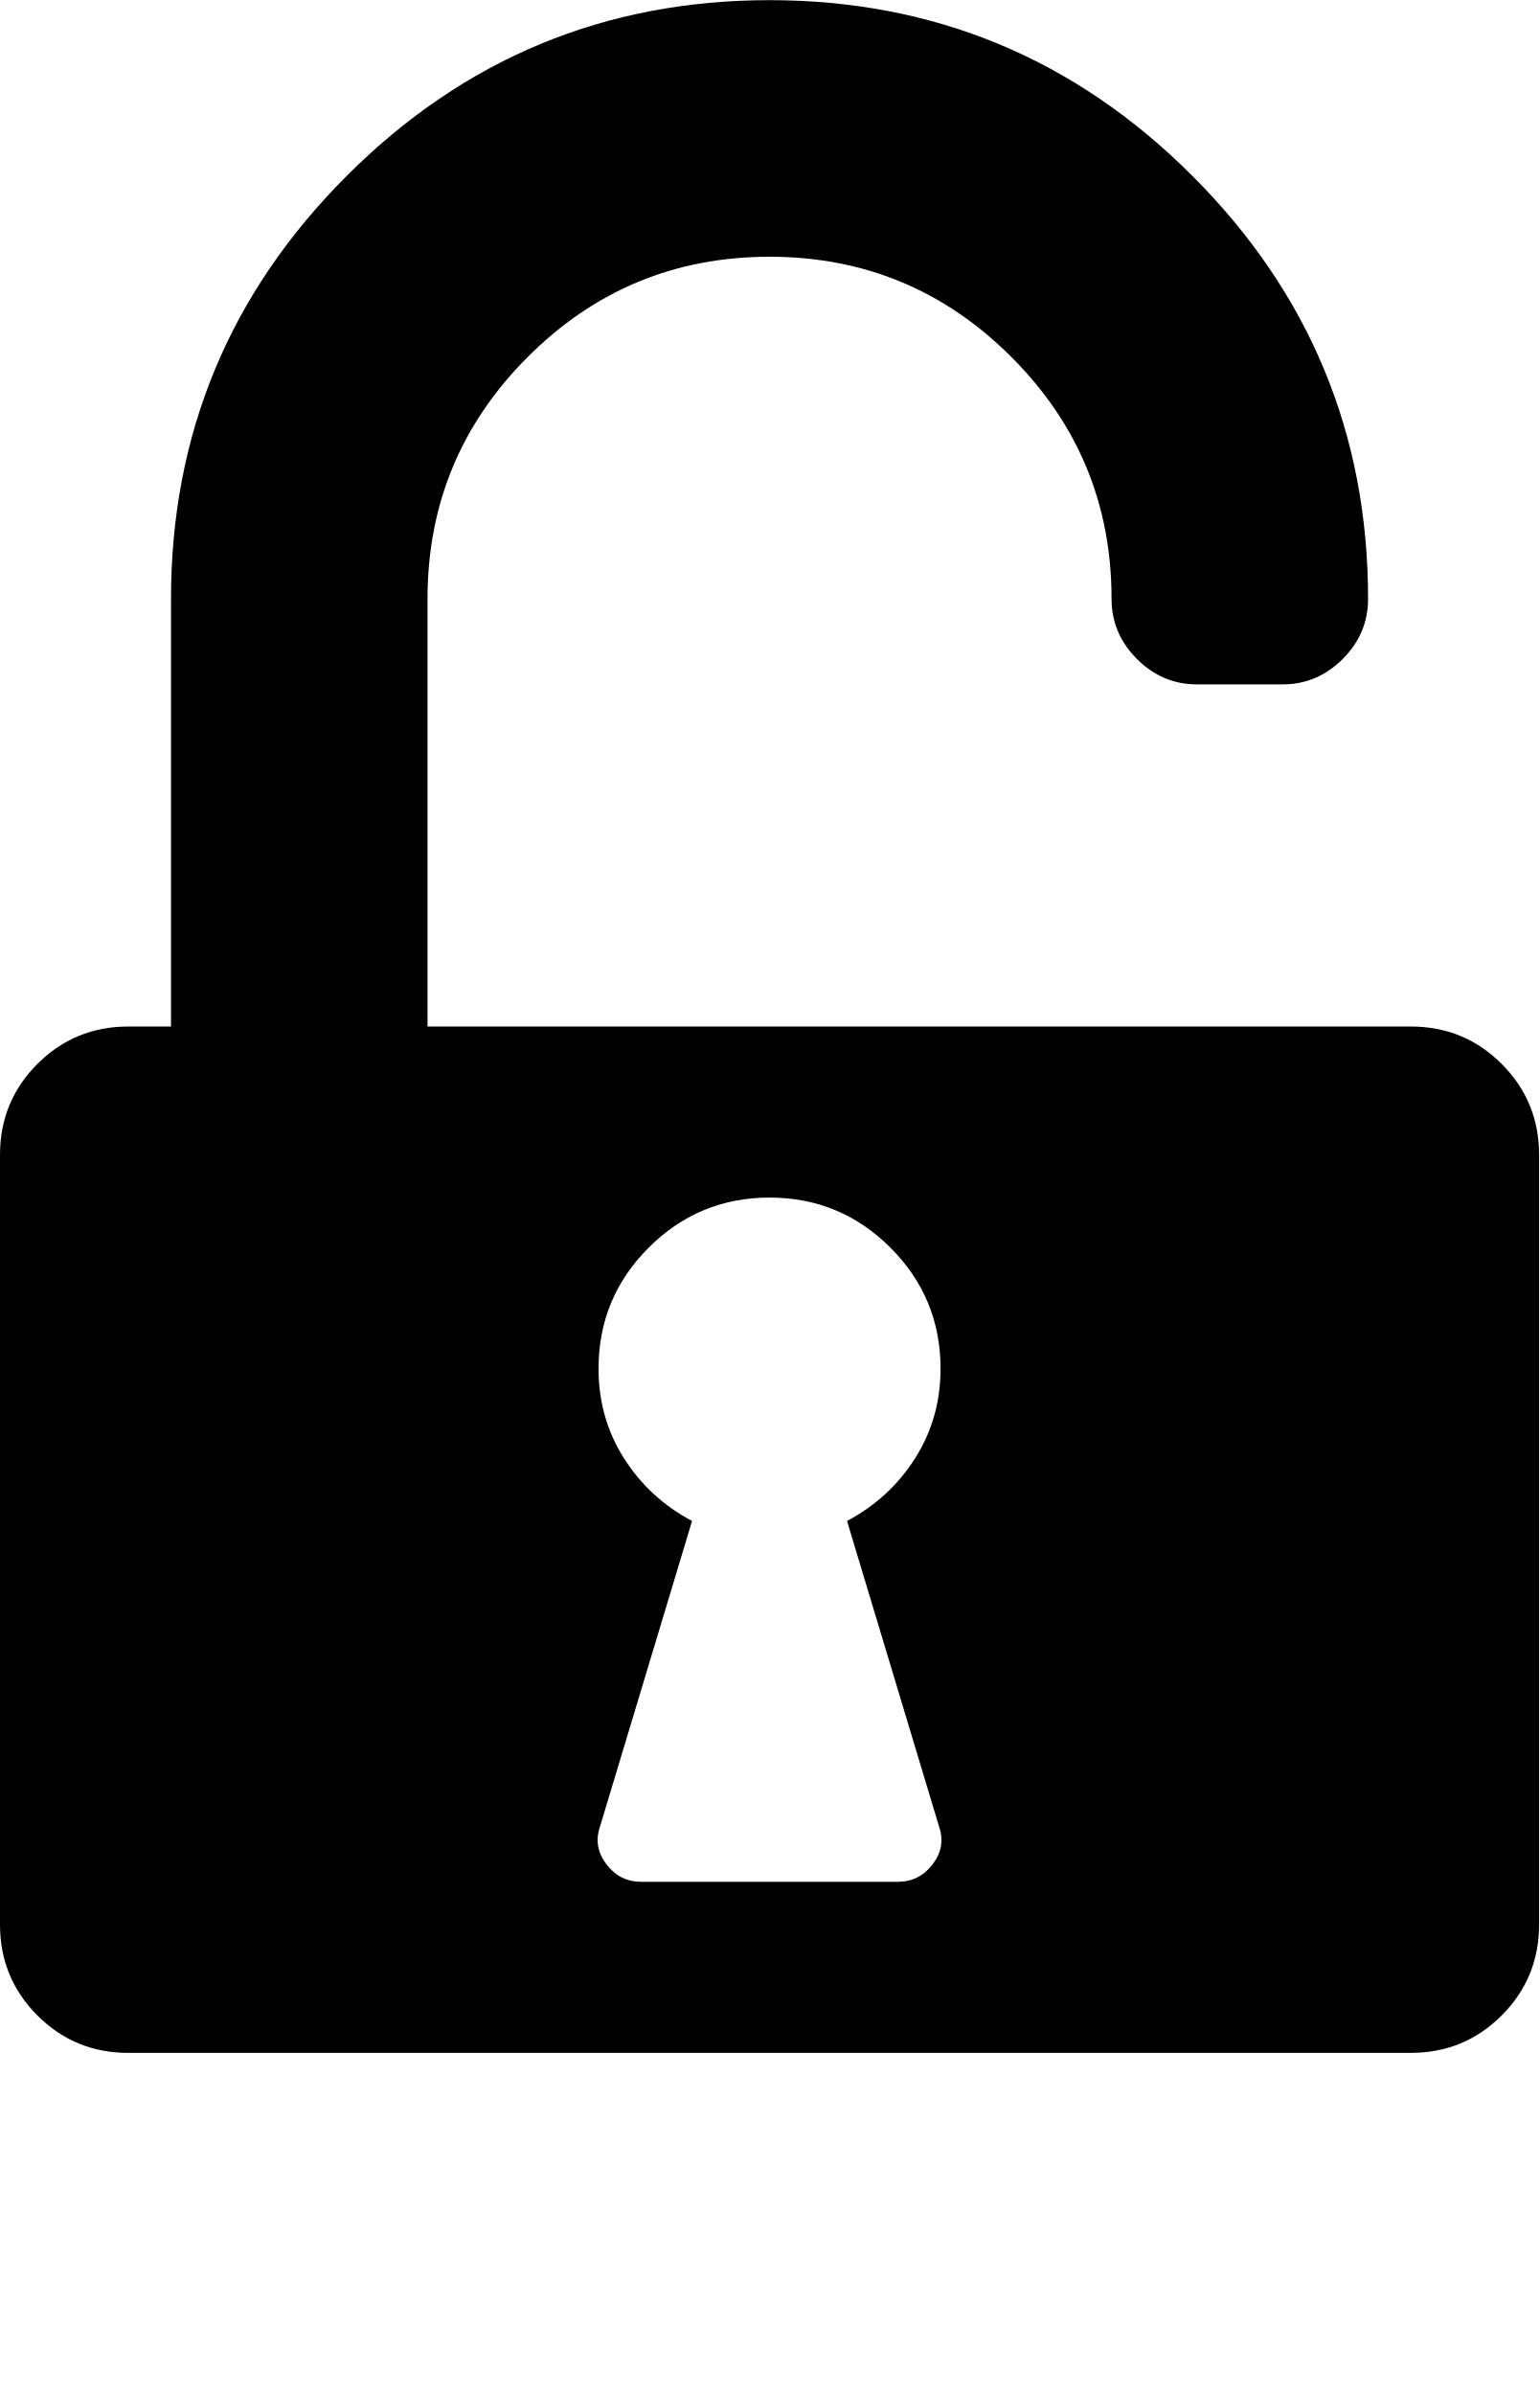
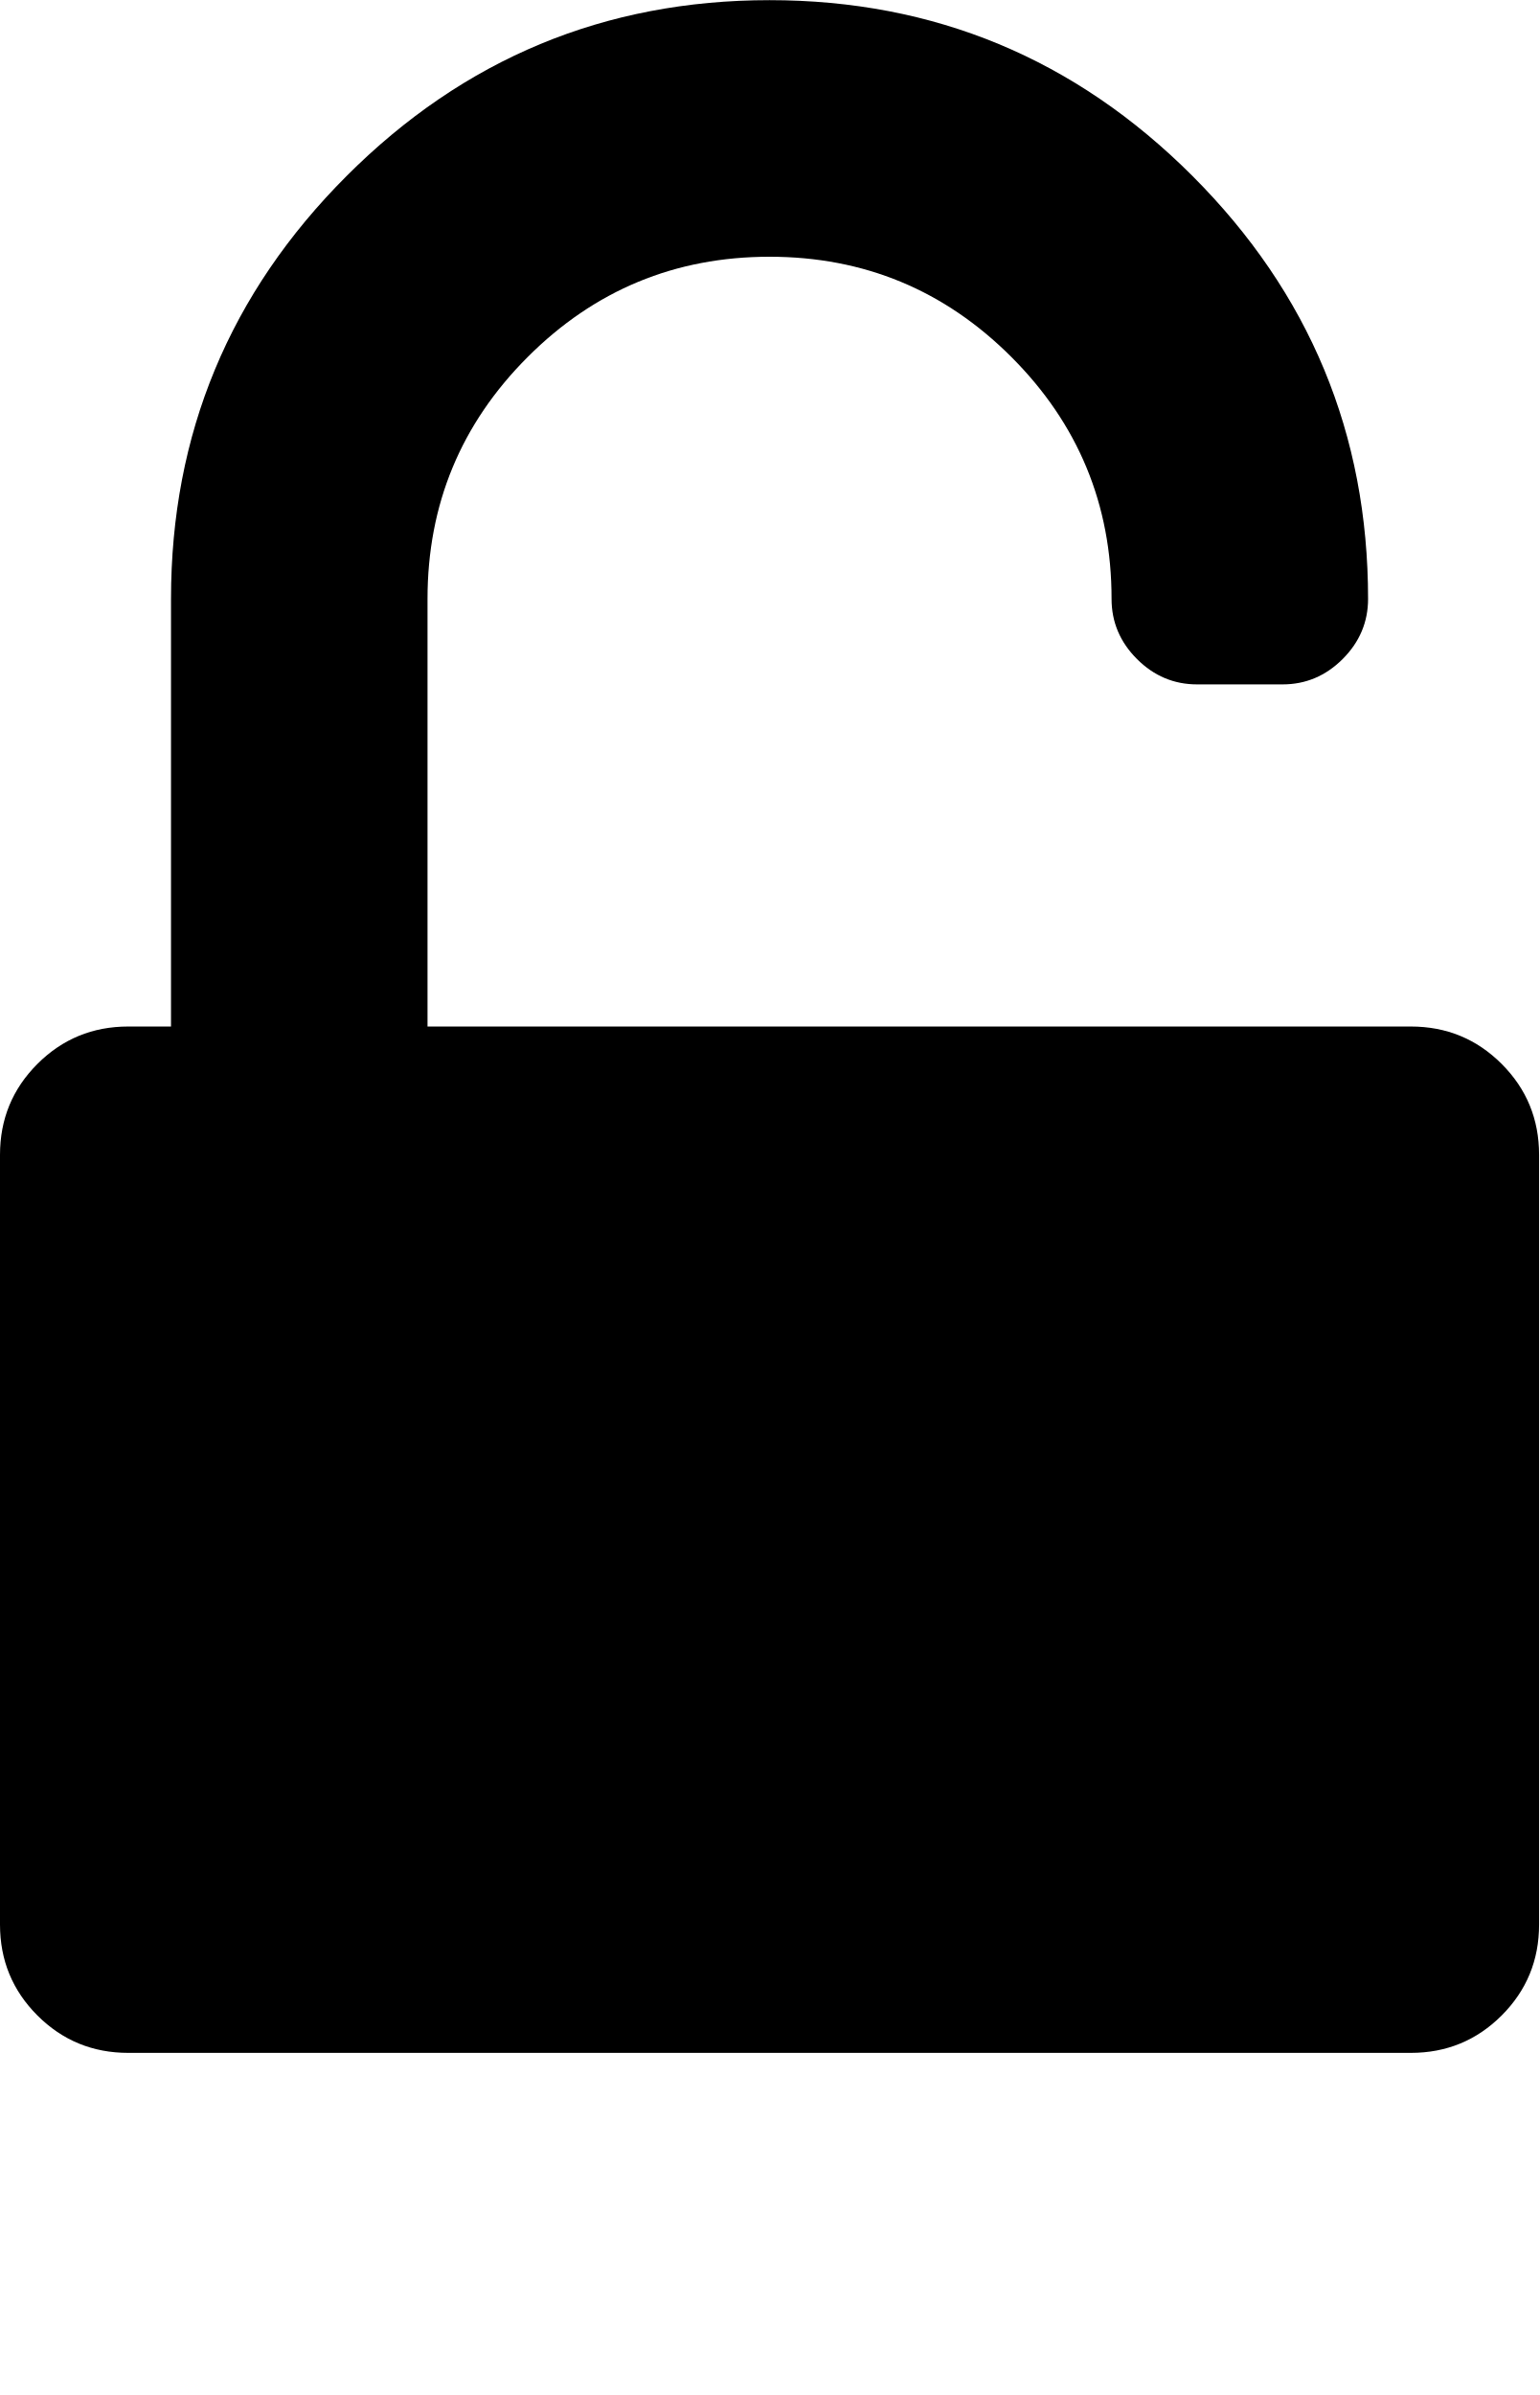
<svg xmlns="http://www.w3.org/2000/svg" height="1000" width="642.857">
-   <path d="M589.248 428.608q22.32 0 37.944 15.624t15.624 37.944v321.408q0 22.32 -15.624 37.944t-37.944 15.624h-535.68q-22.32 0 -37.944 -15.624t-15.624 -37.944v-321.408q0 -22.32 15.624 -37.944t37.944 -15.624h17.856v-178.56q0 -103.23 73.377 -176.607t176.607 -73.377 176.607 73.377 73.377 176.607q0 14.508 -10.602 25.11t-25.11 10.602h-35.712q-14.508 0 -25.11 -10.602t-10.602 -25.11q0 -59.148 -41.85 -100.998t-100.998 -41.85 -100.998 41.85 -41.85 100.998v178.56h410.688zm-196.974 334.242l-38.502 -127.782q17.856 -9.486 28.458 -26.226t10.602 -37.386q0 -29.574 -20.925 -50.499t-50.499 -20.925 -50.499 20.925 -20.925 50.499q0 20.646 10.602 37.386t28.458 26.226l-38.502 127.782q-2.79 8.37 2.79 15.624t14.508 7.254h107.136q8.928 0 14.508 -7.254t2.79 -15.624z" />
+   <path d="M589.248 428.608q22.32 0 37.944 15.624t15.624 37.944v321.408q0 22.32 -15.624 37.944t-37.944 15.624h-535.68q-22.32 0 -37.944 -15.624t-15.624 -37.944v-321.408q0 -22.32 15.624 -37.944t37.944 -15.624h17.856v-178.56q0 -103.23 73.377 -176.607t176.607 -73.377 176.607 73.377 73.377 176.607q0 14.508 -10.602 25.11t-25.11 10.602h-35.712q-14.508 0 -25.11 -10.602t-10.602 -25.11q0 -59.148 -41.85 -100.998t-100.998 -41.85 -100.998 41.85 -41.85 100.998v178.56h410.688z" />
</svg>
